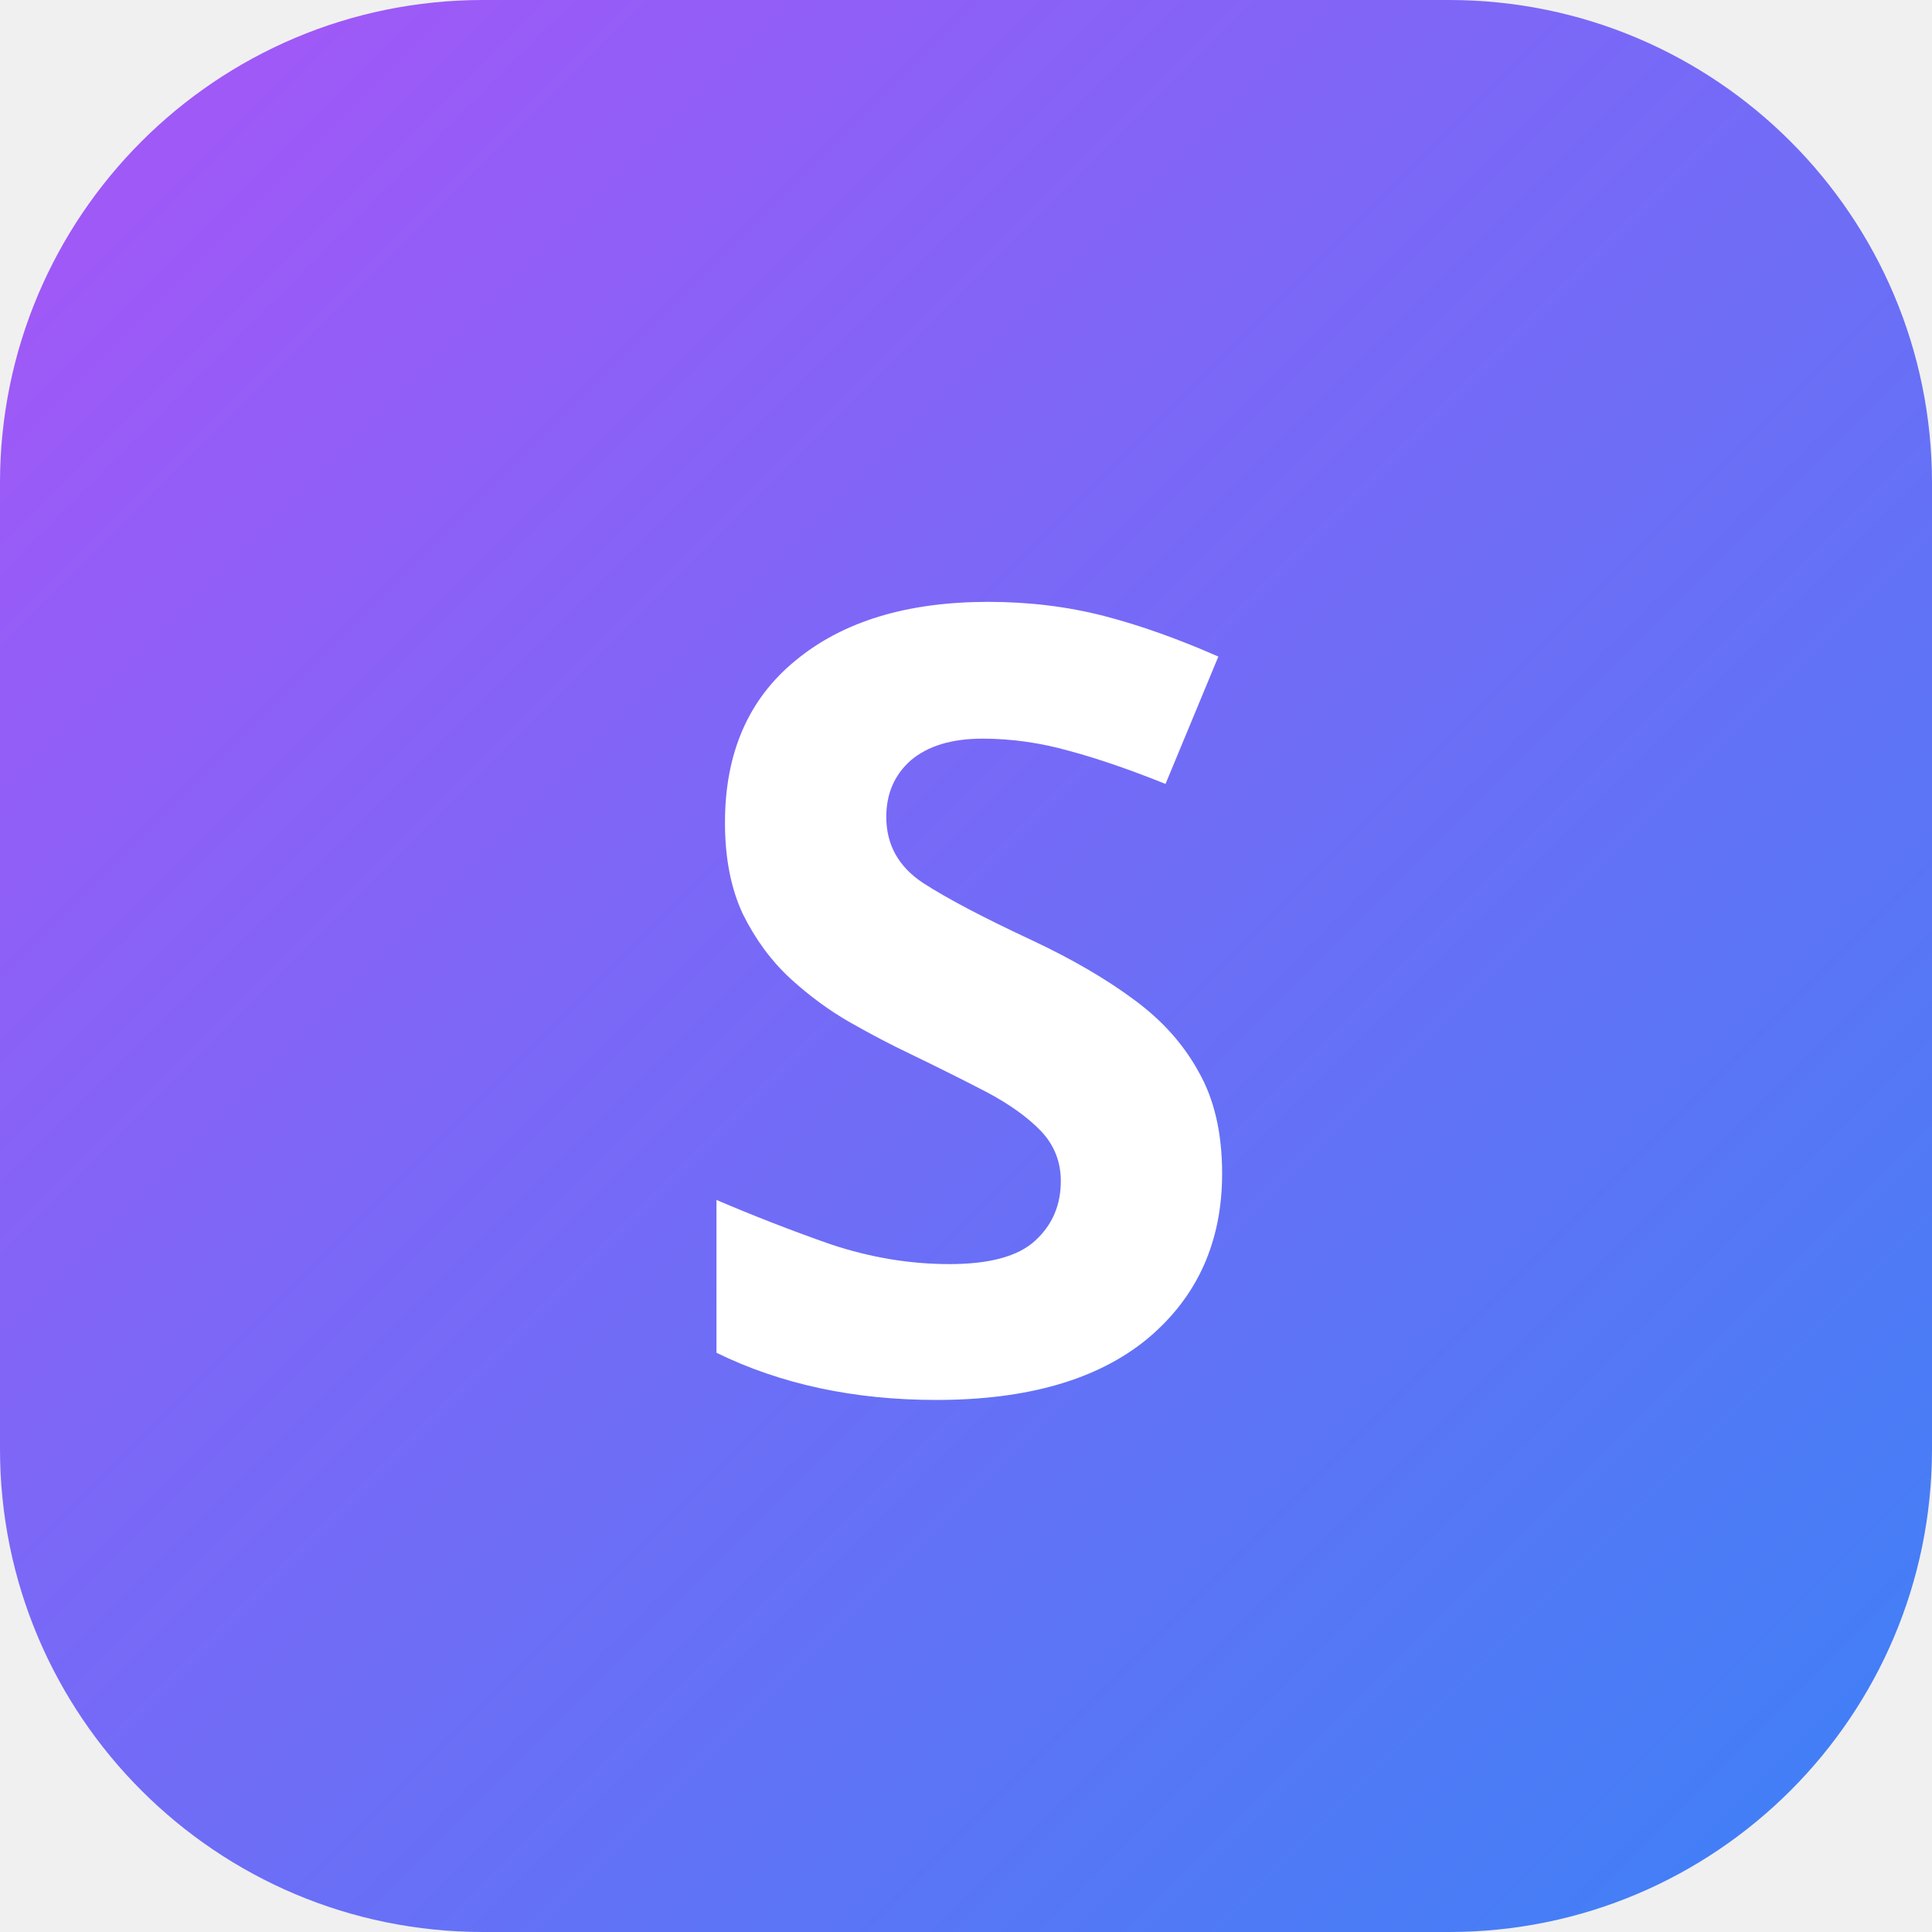
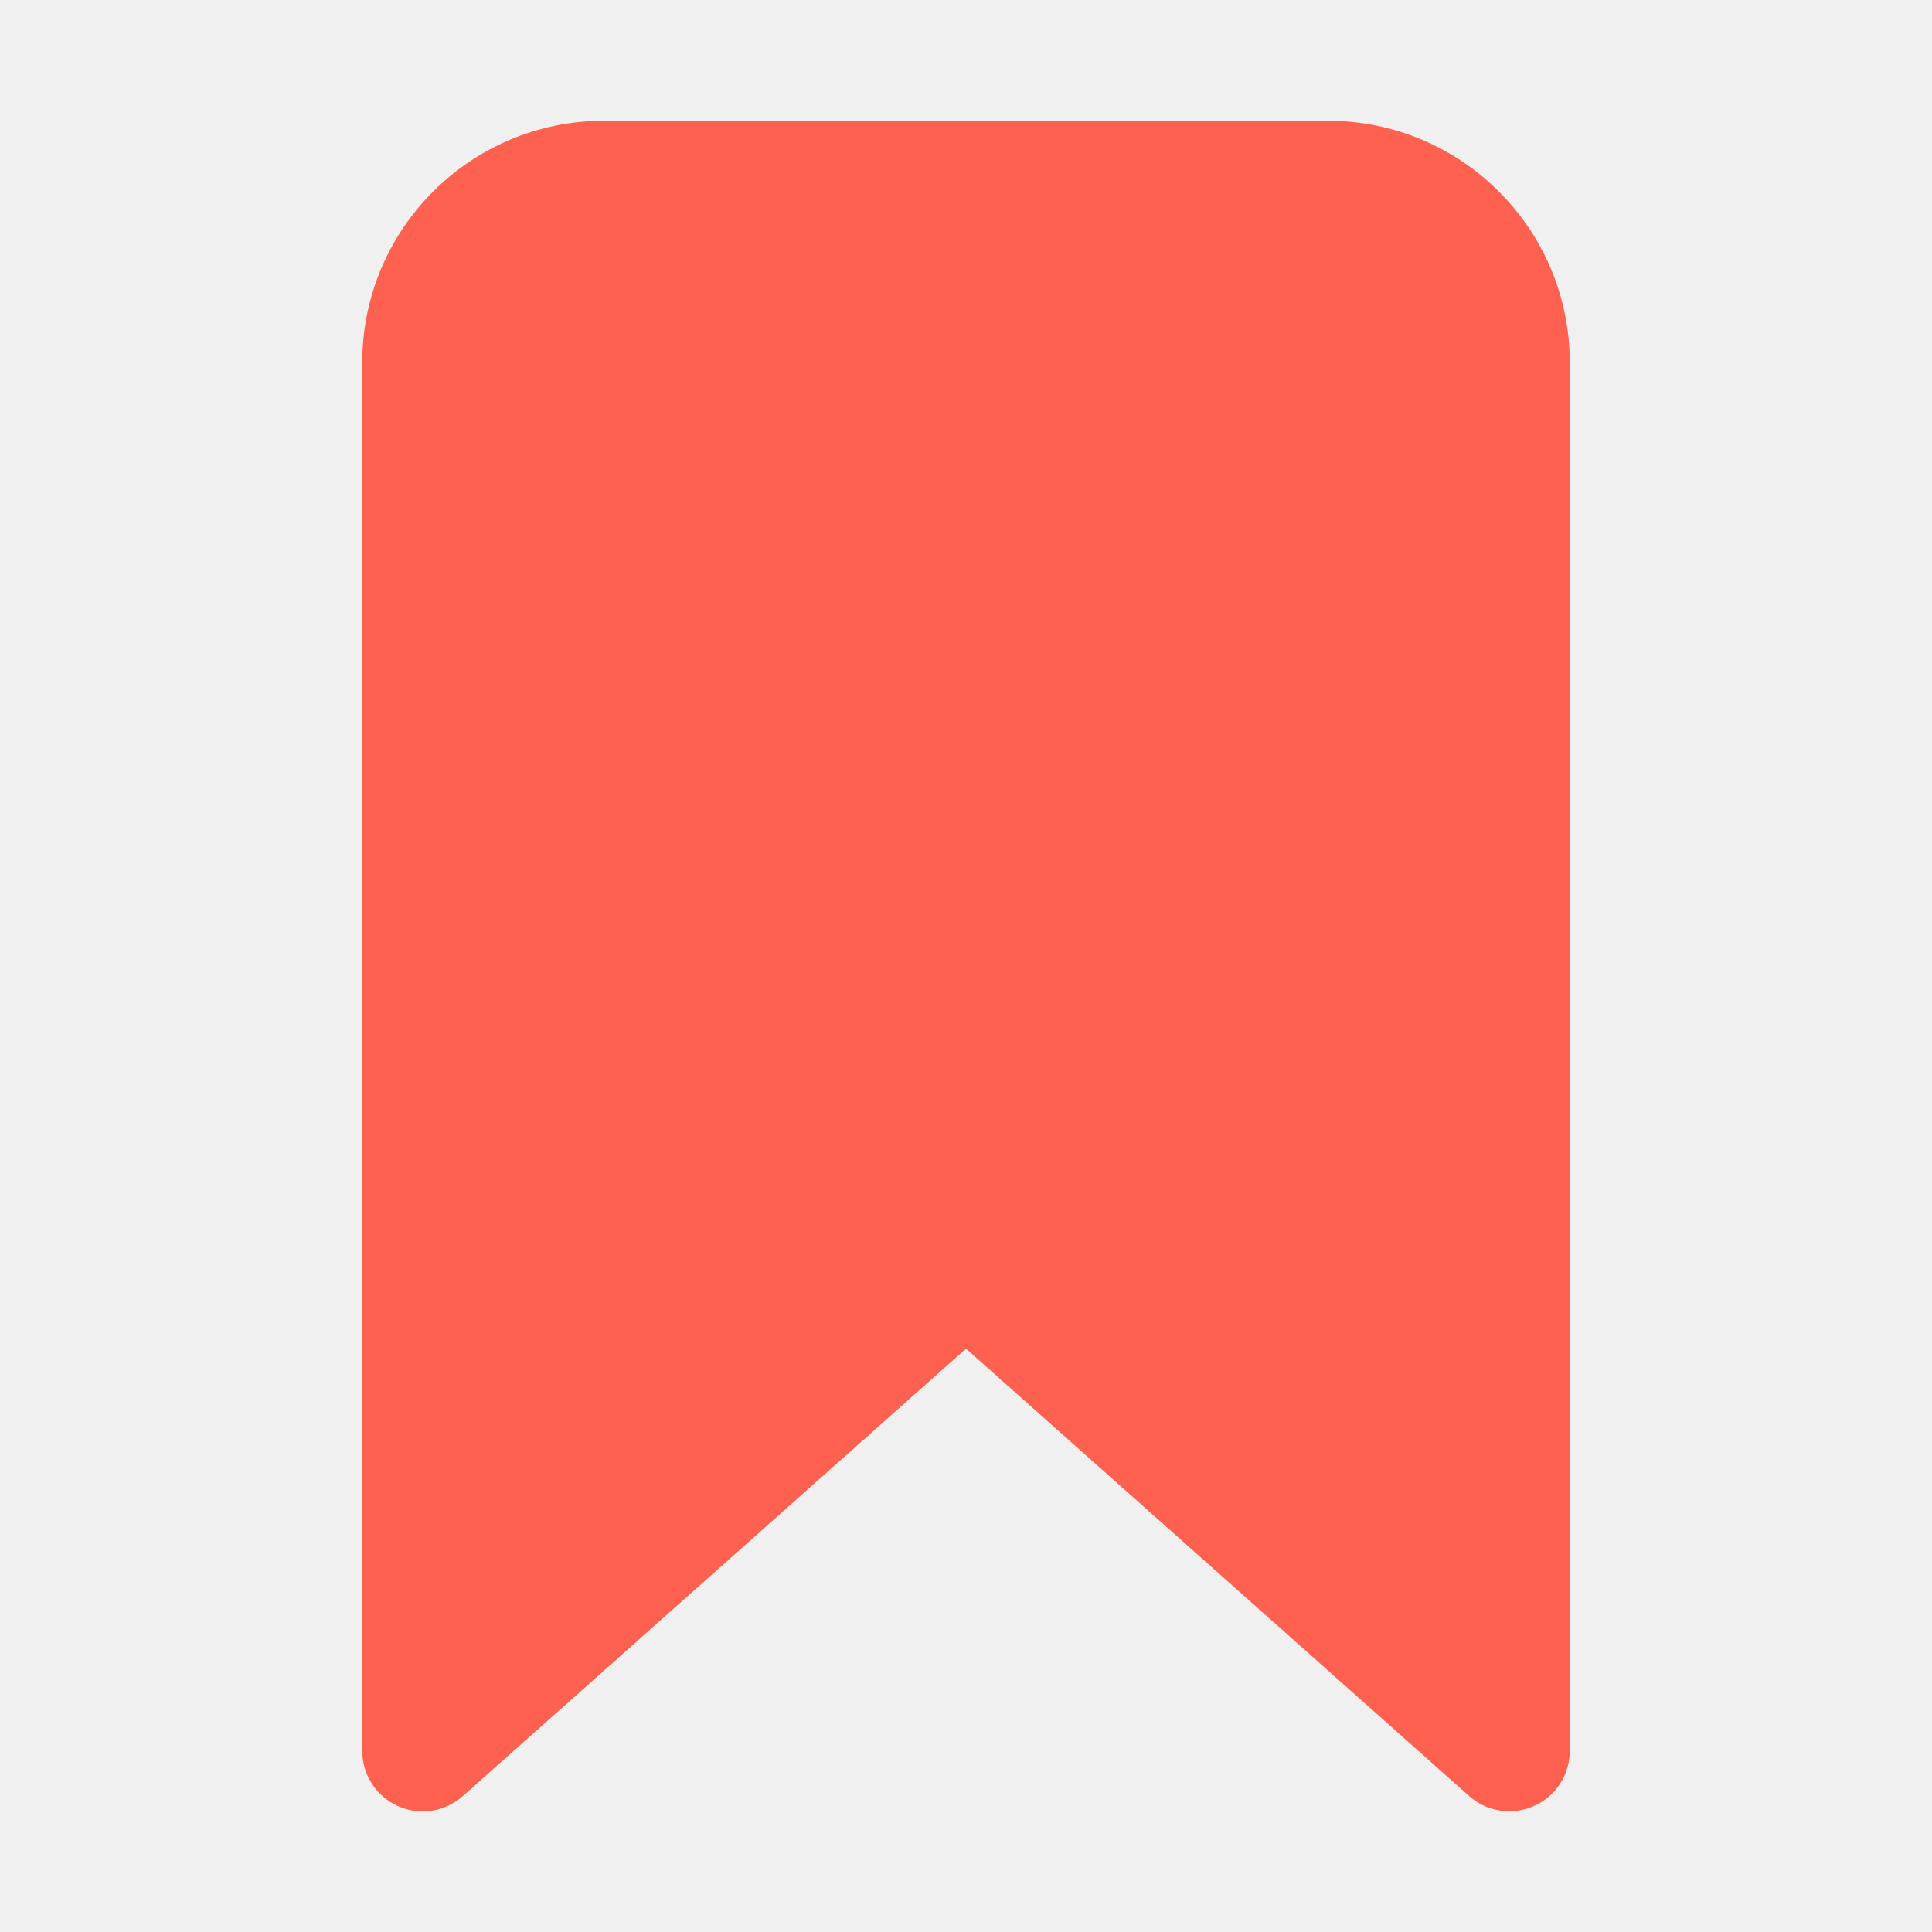
- <svg xmlns="http://www.w3.org/2000/svg" viewBox="0 0 32 32">
-   <defs>
-     <linearGradient id="g" x1="0" y1="0" x2="1" y2="1">
-       <stop offset="0%" stop-color="#a855f7" />
-       <stop offset="100%" stop-color="#3b82f6" />
-     </linearGradient>
-   </defs>
-   <rect width="32" height="32" rx="8" fill="url(#g)" />
-   <text x="16" y="23" text-anchor="middle" font-family="sans-serif" font-weight="900" font-size="18" fill="white">S</text>
+ <svg xmlns="http://www.w3.org/2000/svg" width="512" height="512" viewBox="0 0 512 512">
+   <path id="Path" fill="#ff6151" stroke="none" d="M 400 480 C 396.087 480.011 392.305 478.588 389.37 476 L 256 357.41 L 122.63 476 C 117.915 480.191 111.178 481.221 105.427 478.629 C 99.675 476.037 95.984 470.308 96 464 L 96 96 C 96.039 60.67 124.67 32.039 160 32 L 352 32 C 387.33 32.039 415.961 60.67 416 96 L 416 464 C 416 472.837 408.837 480 400 480 Z" />
</svg>
